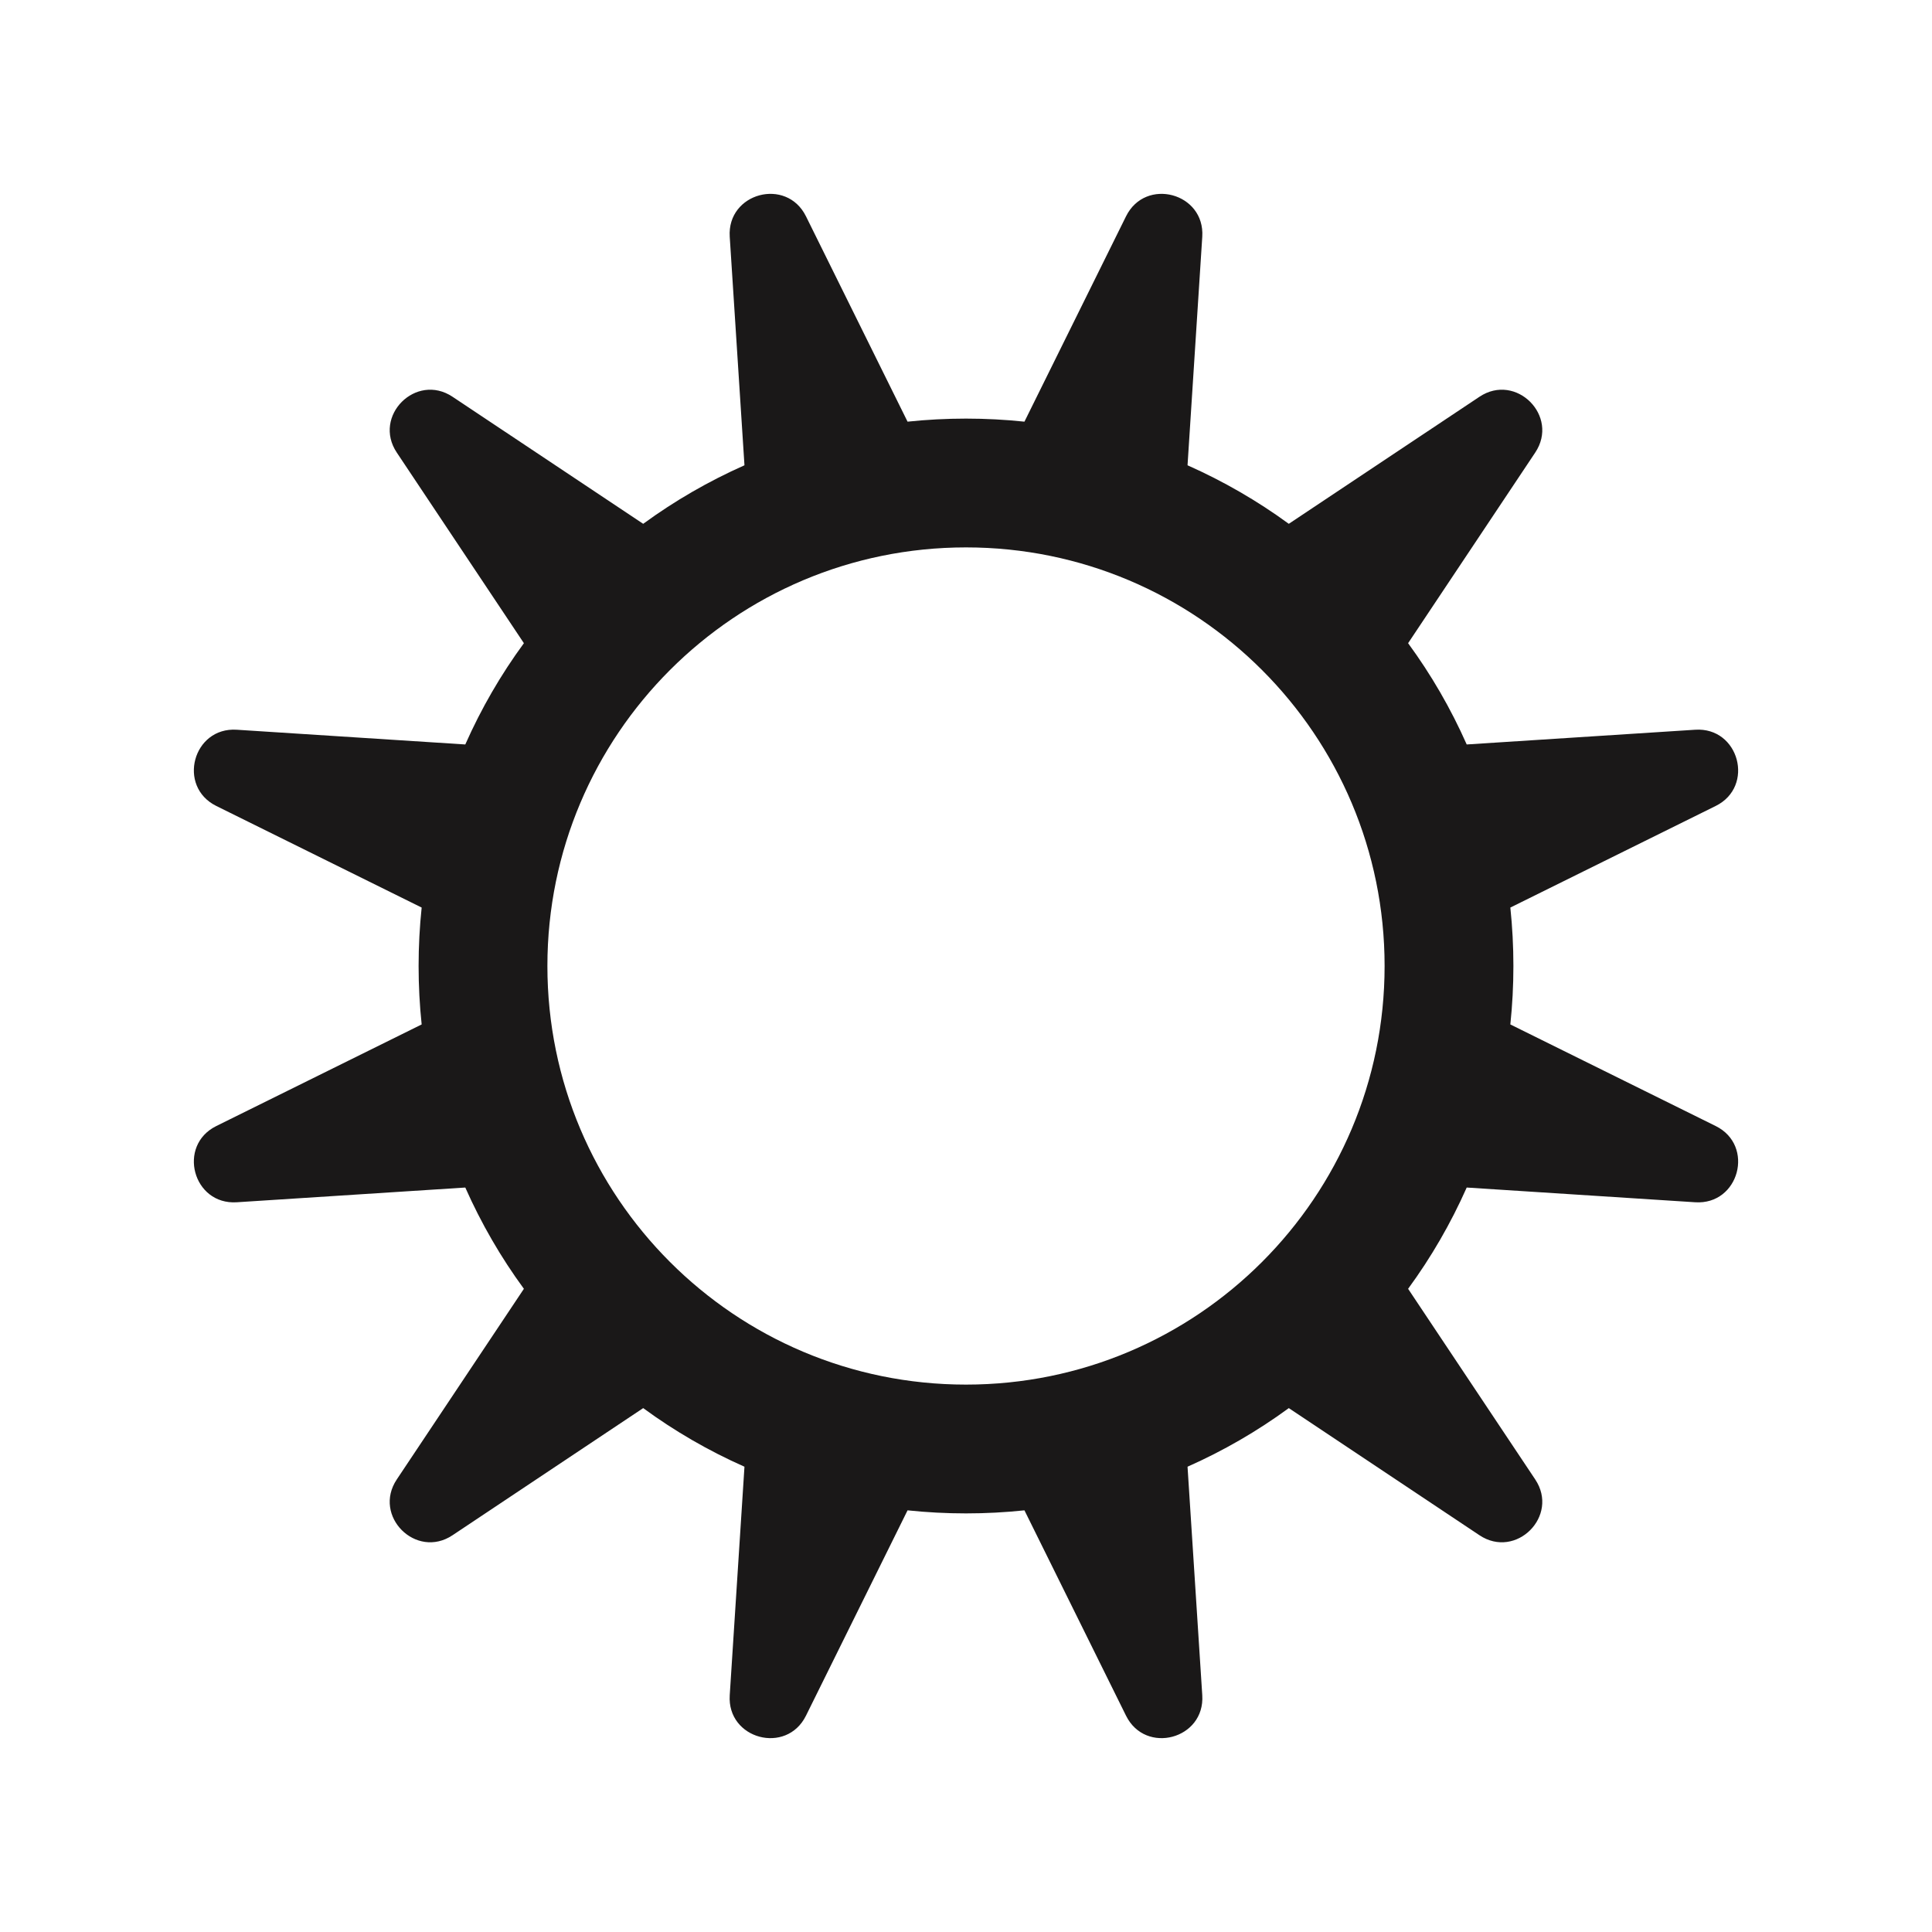
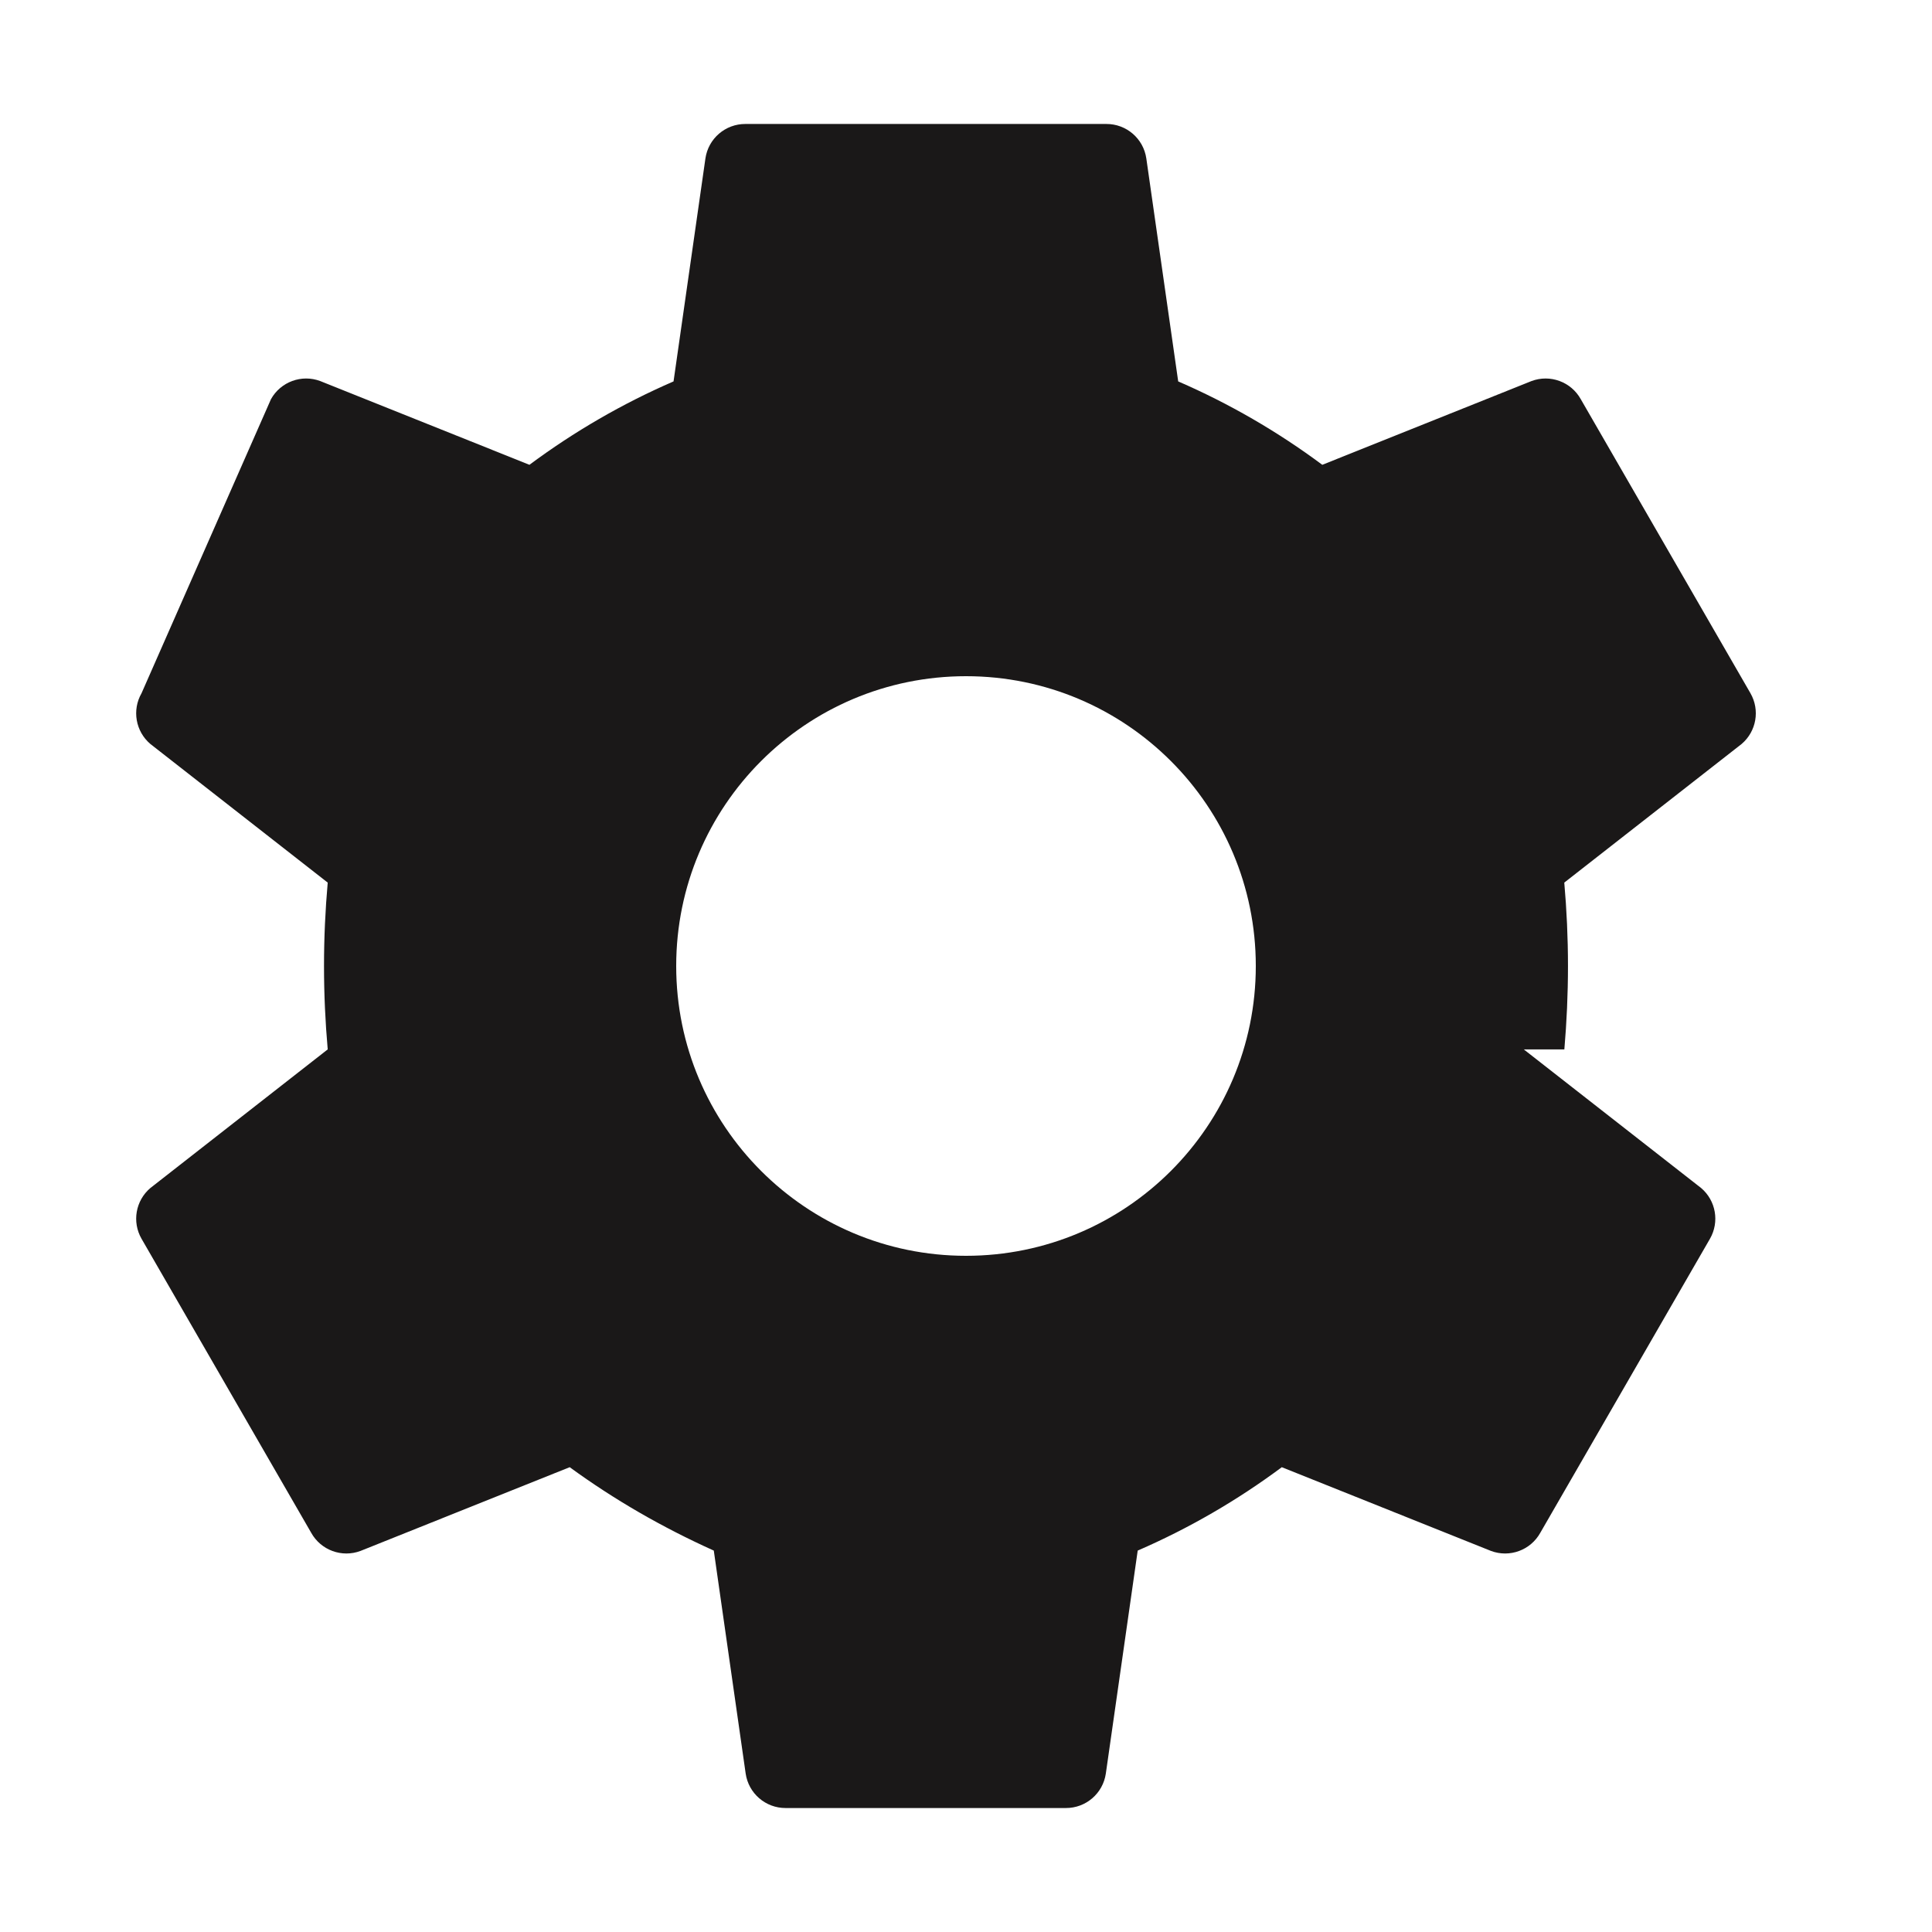
<svg xmlns="http://www.w3.org/2000/svg" width="24" height="24" viewBox="0 0 24 24" fill="none">
-   <path fill-rule="evenodd" clip-rule="evenodd" d="M11.274 5.238L10.012 2.687C9.77 2.198 9.03 2.396 9.065 2.941L9.248 5.78C8.802 5.978 8.38 6.222 7.99 6.507L5.622 4.929C5.168 4.626 4.626 5.168 4.929 5.622L6.508 7.99C6.222 8.38 5.978 8.801 5.78 9.248L2.941 9.065C2.396 9.03 2.198 9.77 2.687 10.012L5.238 11.274C5.213 11.512 5.2 11.755 5.2 12C5.2 12.245 5.213 12.488 5.238 12.726L2.687 13.988C2.198 14.23 2.396 14.97 2.941 14.935L5.78 14.752C5.978 15.198 6.222 15.62 6.508 16.01L4.929 18.378C4.626 18.832 5.168 19.374 5.622 19.071L7.99 17.492C8.38 17.778 8.801 18.022 9.248 18.22L9.065 21.059C9.03 21.604 9.77 21.802 10.012 21.313L11.274 18.762C11.512 18.787 11.755 18.8 12 18.8C12.245 18.8 12.488 18.787 12.726 18.762L13.988 21.313C14.23 21.802 14.97 21.604 14.935 21.059L14.752 18.22C15.198 18.022 15.62 17.778 16.01 17.492L18.378 19.071C18.832 19.374 19.374 18.832 19.071 18.378L17.492 16.01C17.778 15.62 18.022 15.198 18.22 14.752L21.059 14.935C21.604 14.97 21.802 14.23 21.313 13.988L18.762 12.726C18.787 12.488 18.8 12.245 18.8 12C18.8 11.755 18.787 11.512 18.762 11.274L21.313 10.012C21.802 9.77 21.604 9.03 21.059 9.065L18.22 9.248C18.022 8.801 17.778 8.38 17.492 7.99L19.071 5.622C19.374 5.168 18.832 4.626 18.378 4.929L16.01 6.507C15.62 6.222 15.198 5.978 14.752 5.78L14.935 2.941C14.97 2.396 14.23 2.198 13.988 2.687L12.726 5.238C12.488 5.213 12.245 5.2 12 5.2C11.755 5.2 11.512 5.213 11.274 5.238ZM6.8 12C6.8 9.128 9.128 6.8 12 6.8C14.872 6.8 17.2 9.128 17.2 12C17.2 14.872 14.872 17.2 12 17.2C9.128 17.2 6.8 14.872 6.8 12Z" fill="#1A1818" />
+   <path fill-rule="evenodd" clip-rule="evenodd" d="M19.433 13.036c.029-.34.045-.684.045-1.036 0-.352-.016-.696-.046-1.036l2.203-1.722a.5.5 0 00.11-.63l-2.108-3.653a.5.5 0 00-.613-.225l-2.598 1.04a8.998 8.998 0 00-1.79-1.036l-.396-2.77a.5.5 0 00-.497-.428H9.26a.5.5 0 00-.497.428l-.396 2.77a8.998 8.998 0 00-1.79 1.036l-2.598-1.04a.5.5 0 00-.613.225L1.758 8.612a.5.5 0 00.11.63l2.203 1.722c-.03.34-.046.684-.046 1.036 0 .352.016.696.046 1.036l-2.203 1.722a.5.5 0 00-.11.63l2.108 3.653a.5.5 0 00.613.225l2.598-1.04c.554.404 1.145.745 1.79 1.036l.396 2.77a.5.5 0 00.497.428h3.48a.5.5 0 00.497-.428l.396-2.77a8.998 8.998 0 001.79-1.036l2.598 1.04a.5.5 0 00.613-.225l2.108-3.653a.5.5 0 00-.11-.63l-2.203-1.722zM12 15.6a3.6 3.6 0 110-7.2 3.6 3.6 0 010 7.2z" fill="#1A1818" />
</svg>
